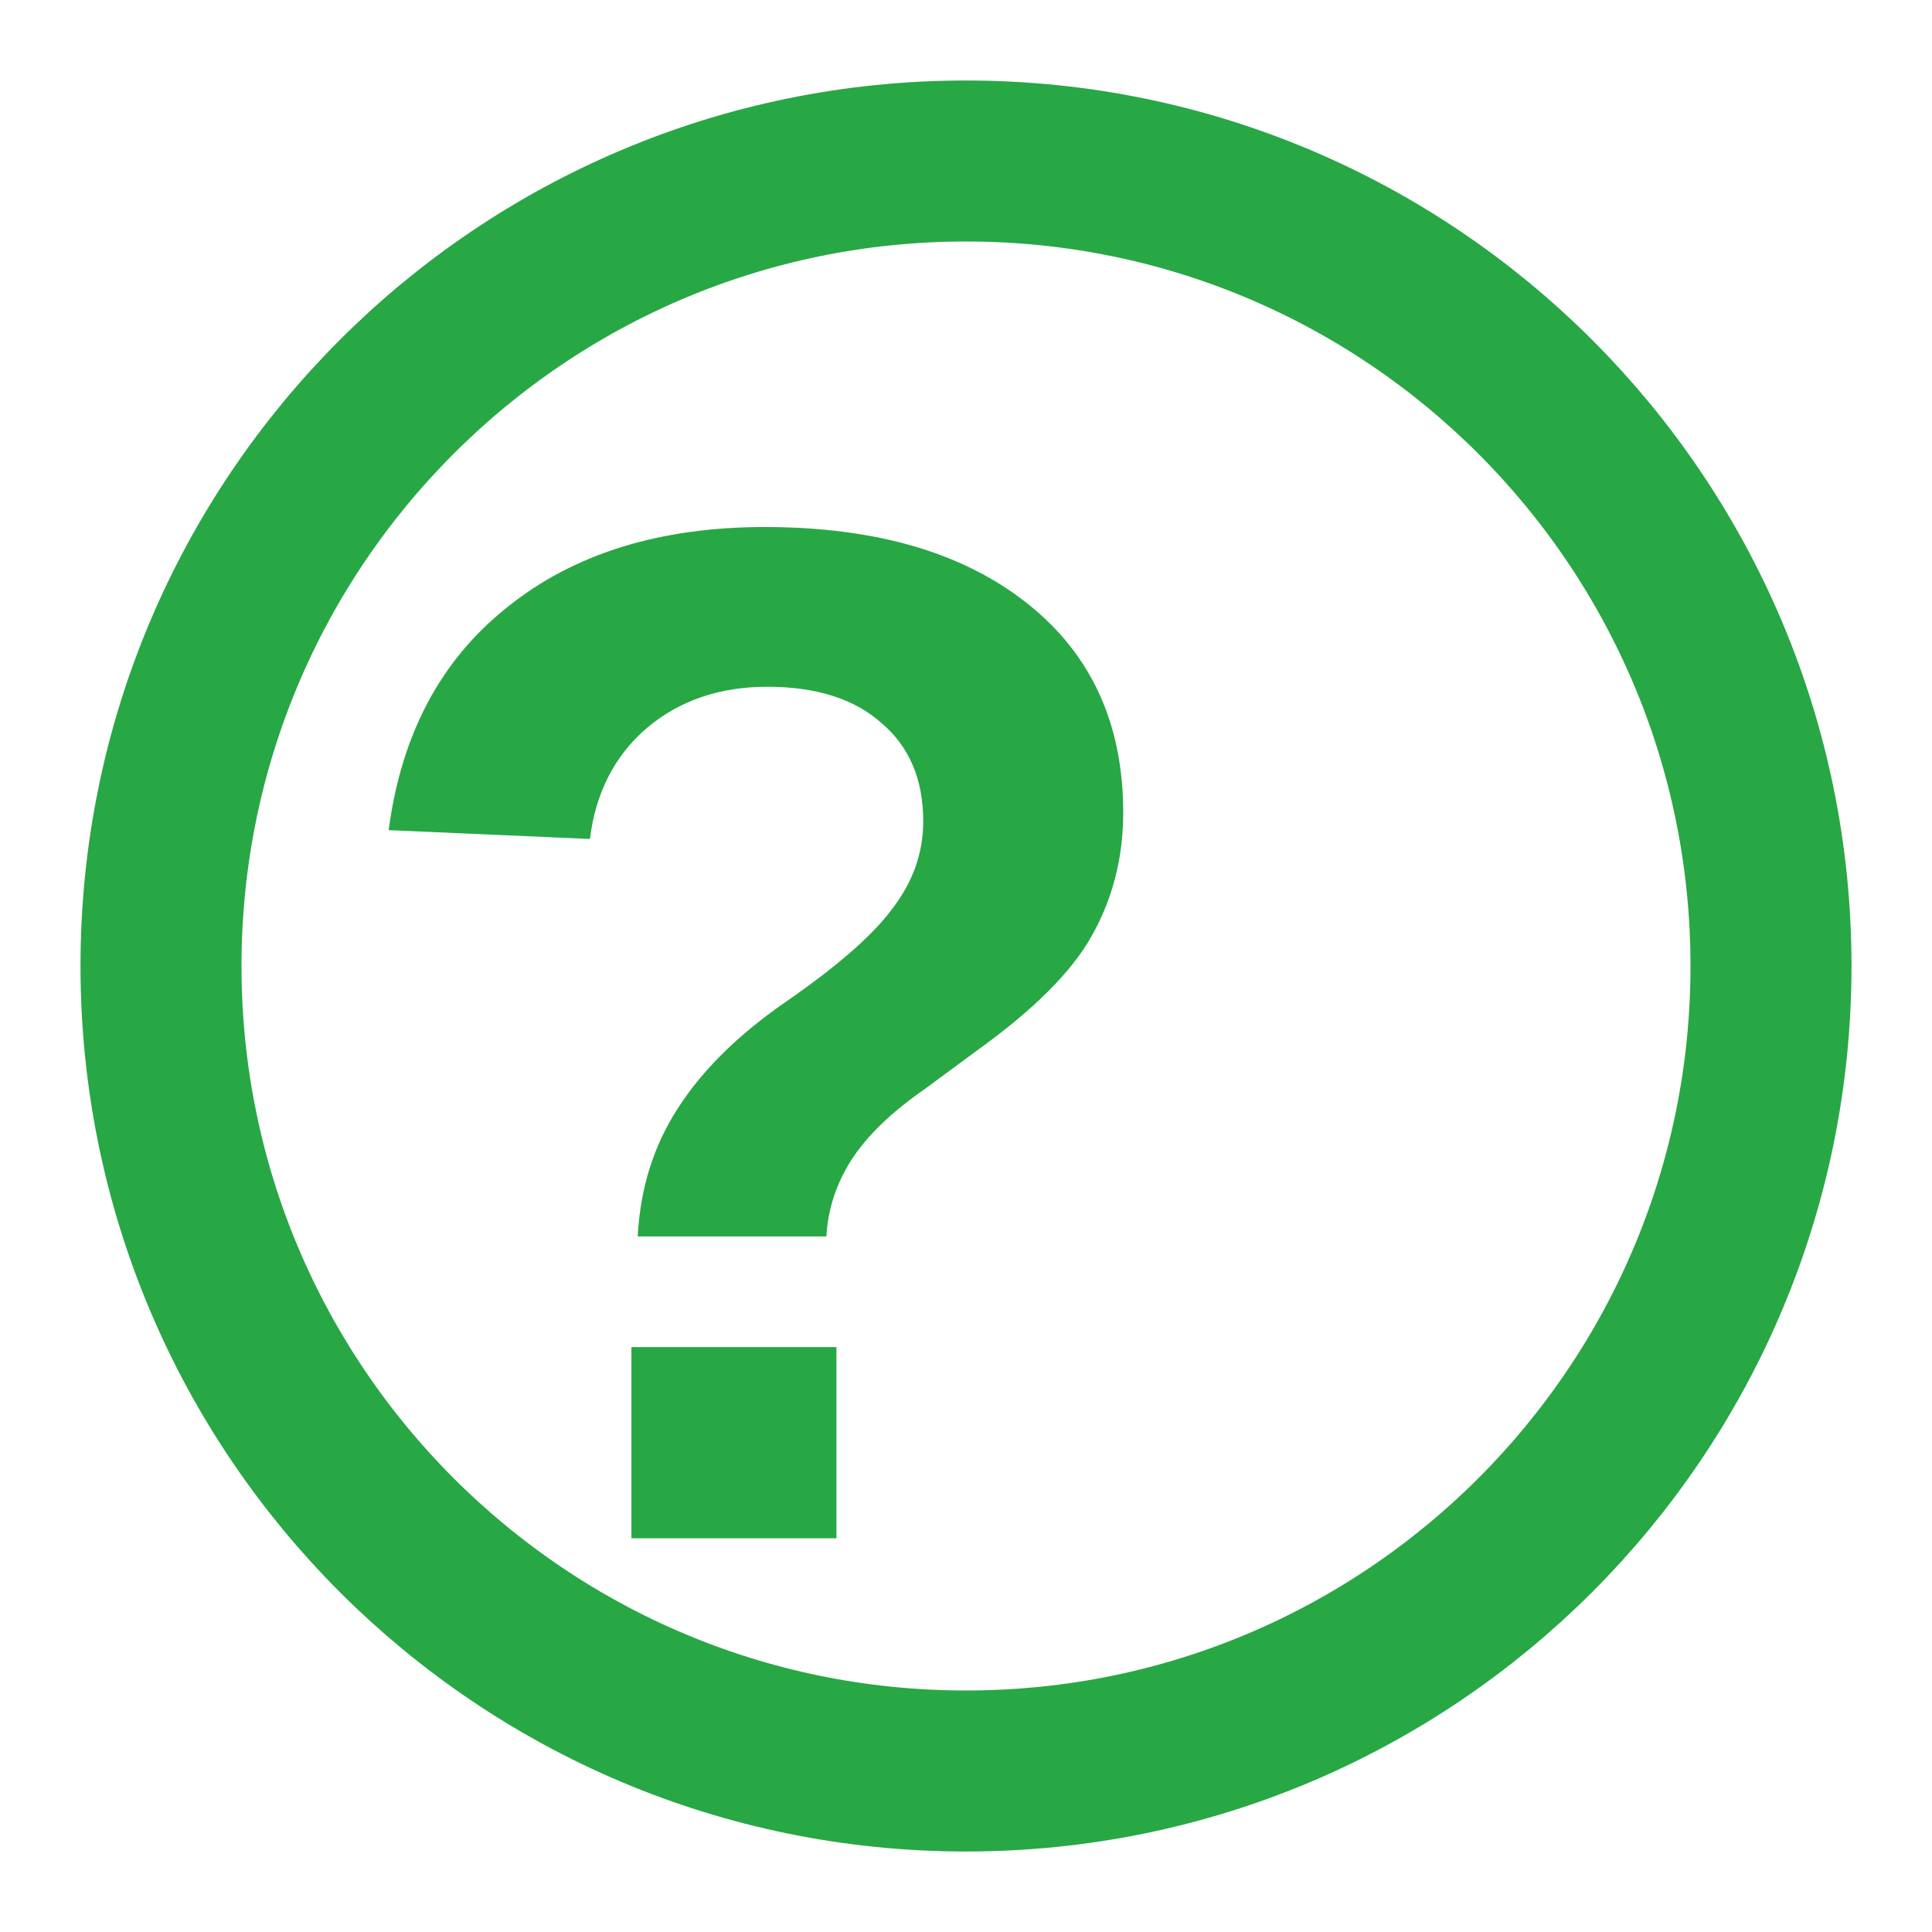
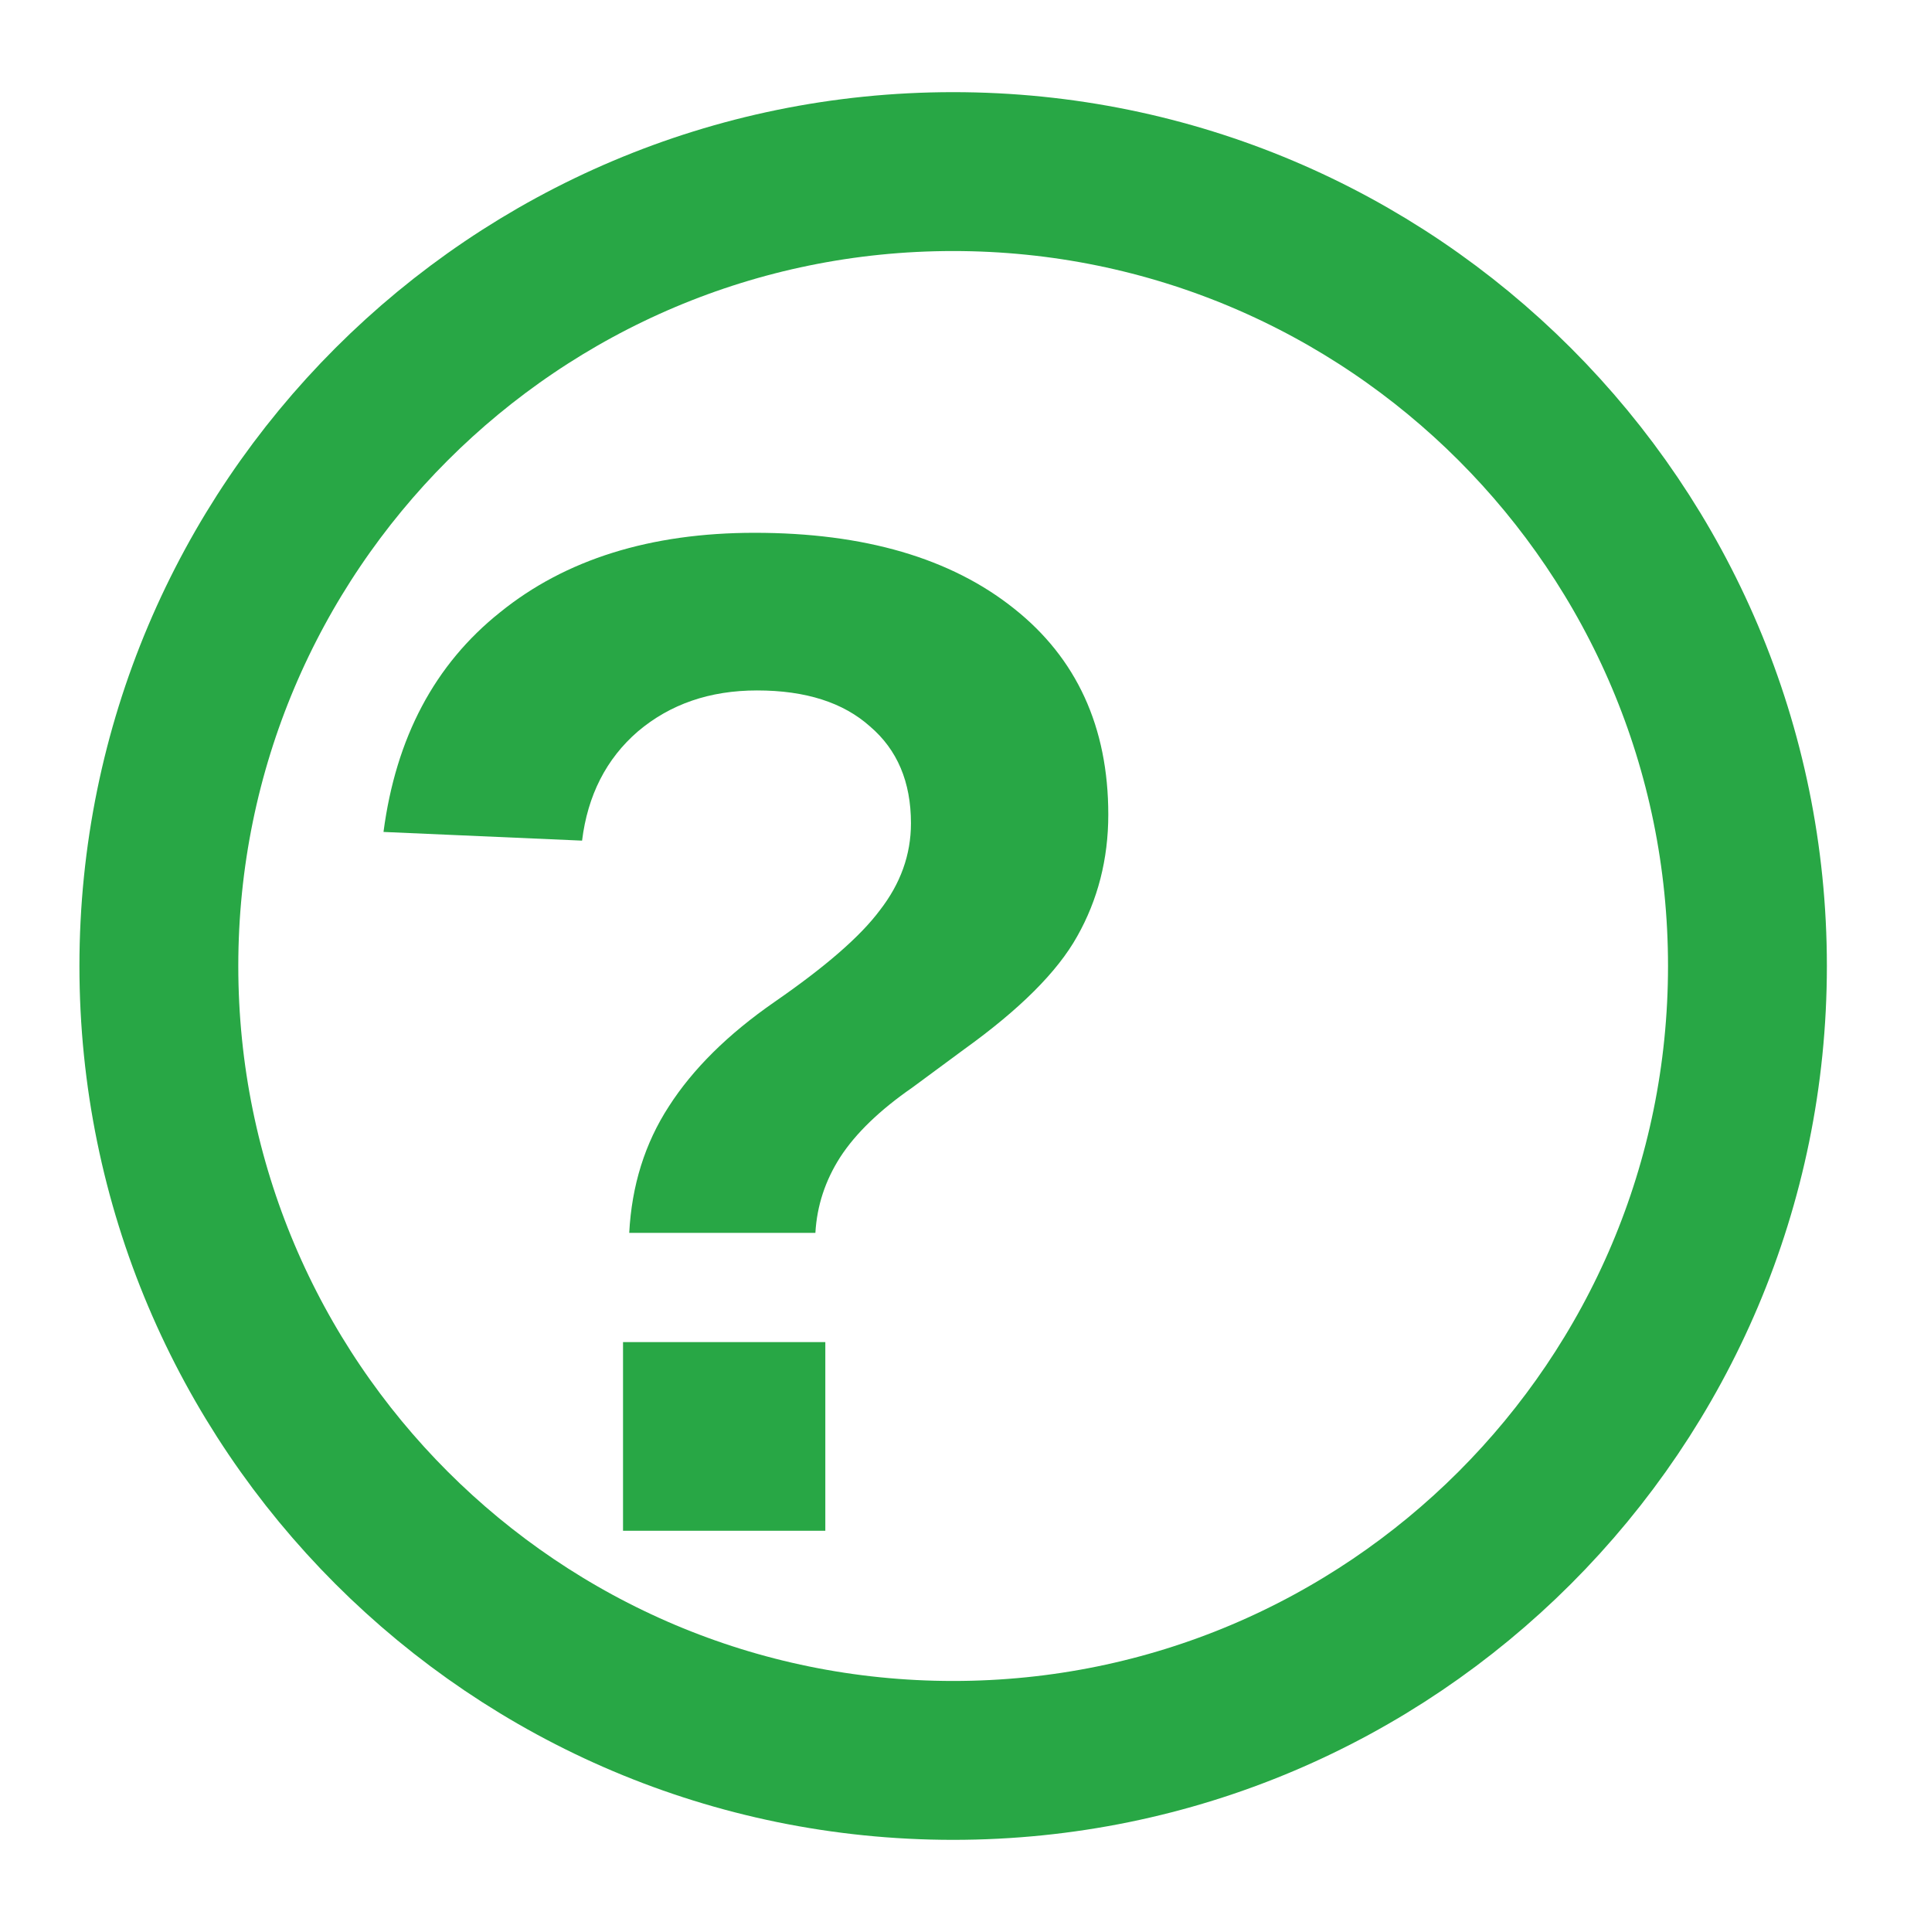
- <svg xmlns="http://www.w3.org/2000/svg" width="48" height="48" viewBox="0 0 24 24" fill="none">
-   <circle cx="12" cy="12" r="10" stroke="#28a745" stroke-width="2" fill="none" />
-   <text x="12" y="14" text-anchor="middle" dominant-baseline="middle" font-size="18" font-family="Arial" fill="#28a745" font-weight="bold">
-     ?
-     <animateTransform attributeName="transform" type="rotate" values="-15 12 14;15 12 14;-15 12 14" dur="3s" repeatCount="indefinite" />
-   </text>
+ <svg xmlns="http://www.w3.org/2000/svg" width="150pt" height="152pt" viewBox="0 0 150 152" preserveAspectRatio="xMidYMid meet">
+   <g transform="translate(0 1) scale(6.25)">
+     <circle cx="12" cy="12" r="10" stroke="#28a745" stroke-width="2" fill="none" />
+     <text x="12" y="14" text-anchor="middle" dominant-baseline="middle" font-size="18" font-family="Arial" fill="#28a745" font-weight="bold">
+       ?
+       <animateTransform attributeName="transform" type="rotate" values="-15 12 14;15 12 14;-15 12 14" dur="3s" repeatCount="indefinite" />
+     </text>
+   </g>
</svg>
